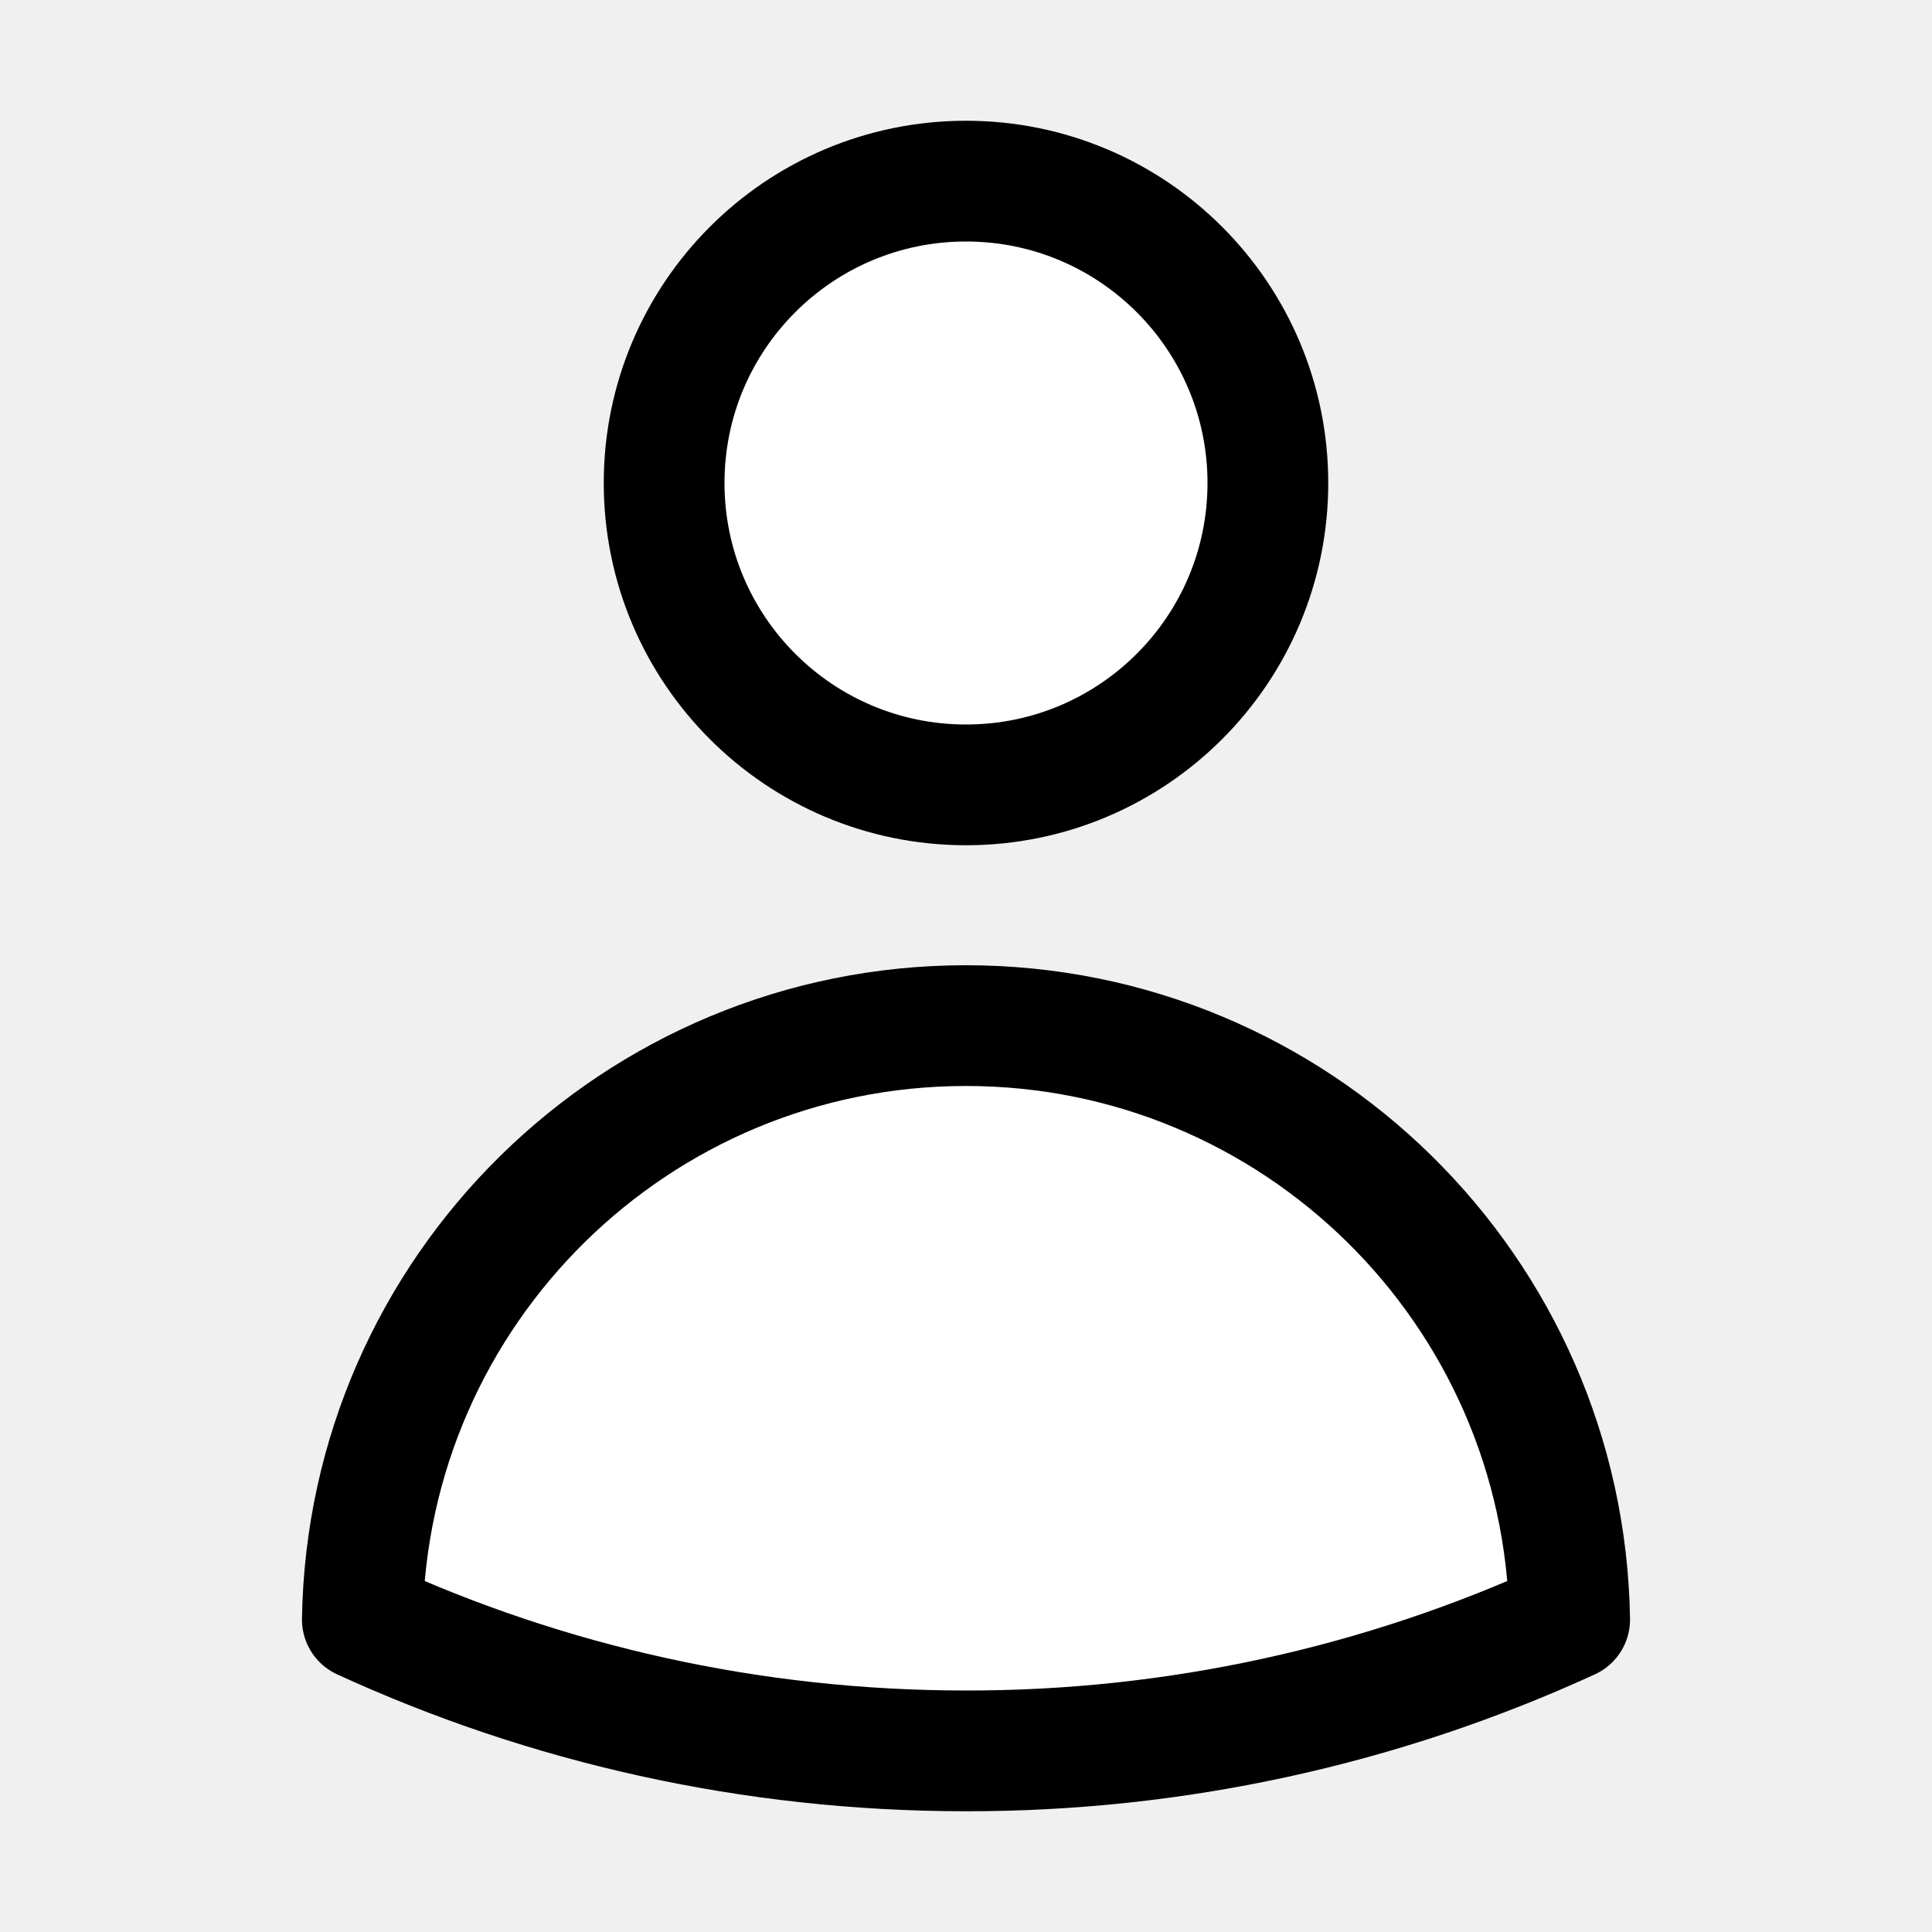
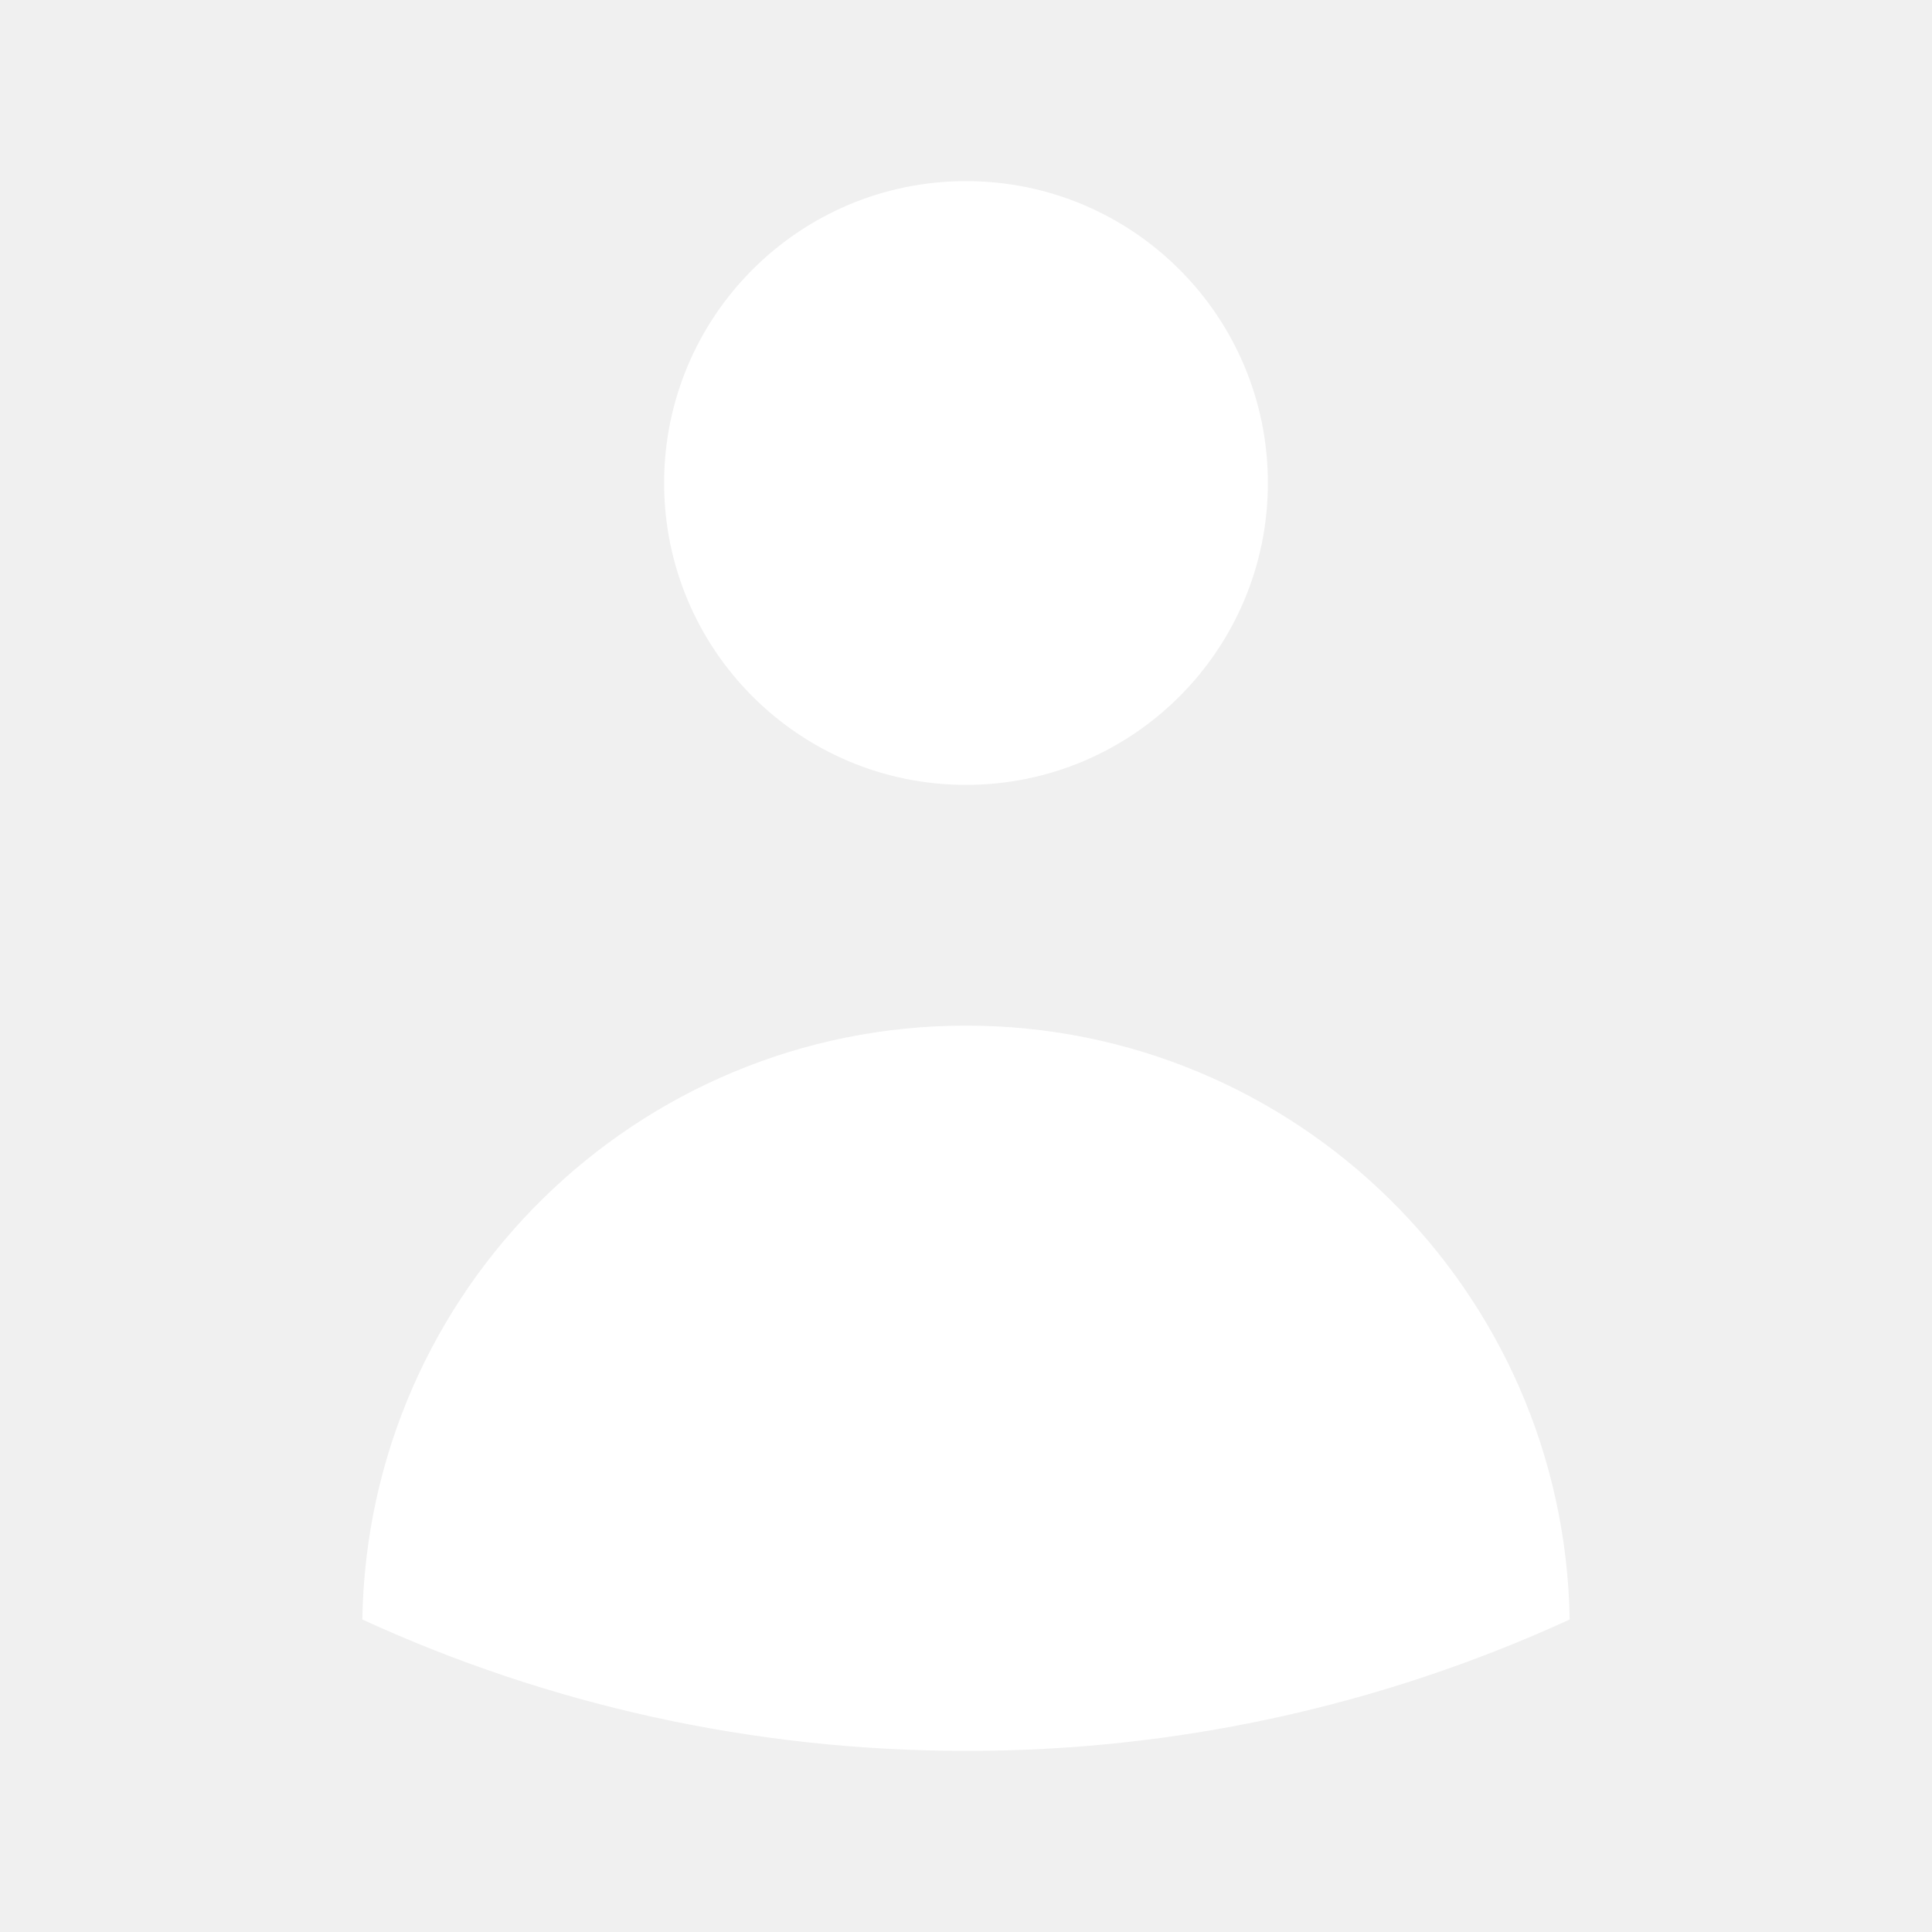
- <svg xmlns="http://www.w3.org/2000/svg" fill="#fff" viewBox="0 0 24 24" stroke-width="1.5" stroke="currentColor" class="w-6 h-6">
+ <svg xmlns="http://www.w3.org/2000/svg" fill="#fff" viewBox="0 0 24 24" stroke-width="1.5" stroke="none" class="w-6 h-6">
  <path stroke-linecap="round" stroke-linejoin="round" d="M15.75 6a3.75 3.75 0 11-7.5 0 3.75 3.75 0 017.5 0zM4.501 20.118a7.5 7.5 0 0114.998 0A17.933 17.933 0 0112 21.75c-2.676 0-5.216-.584-7.499-1.632z" />
</svg>
